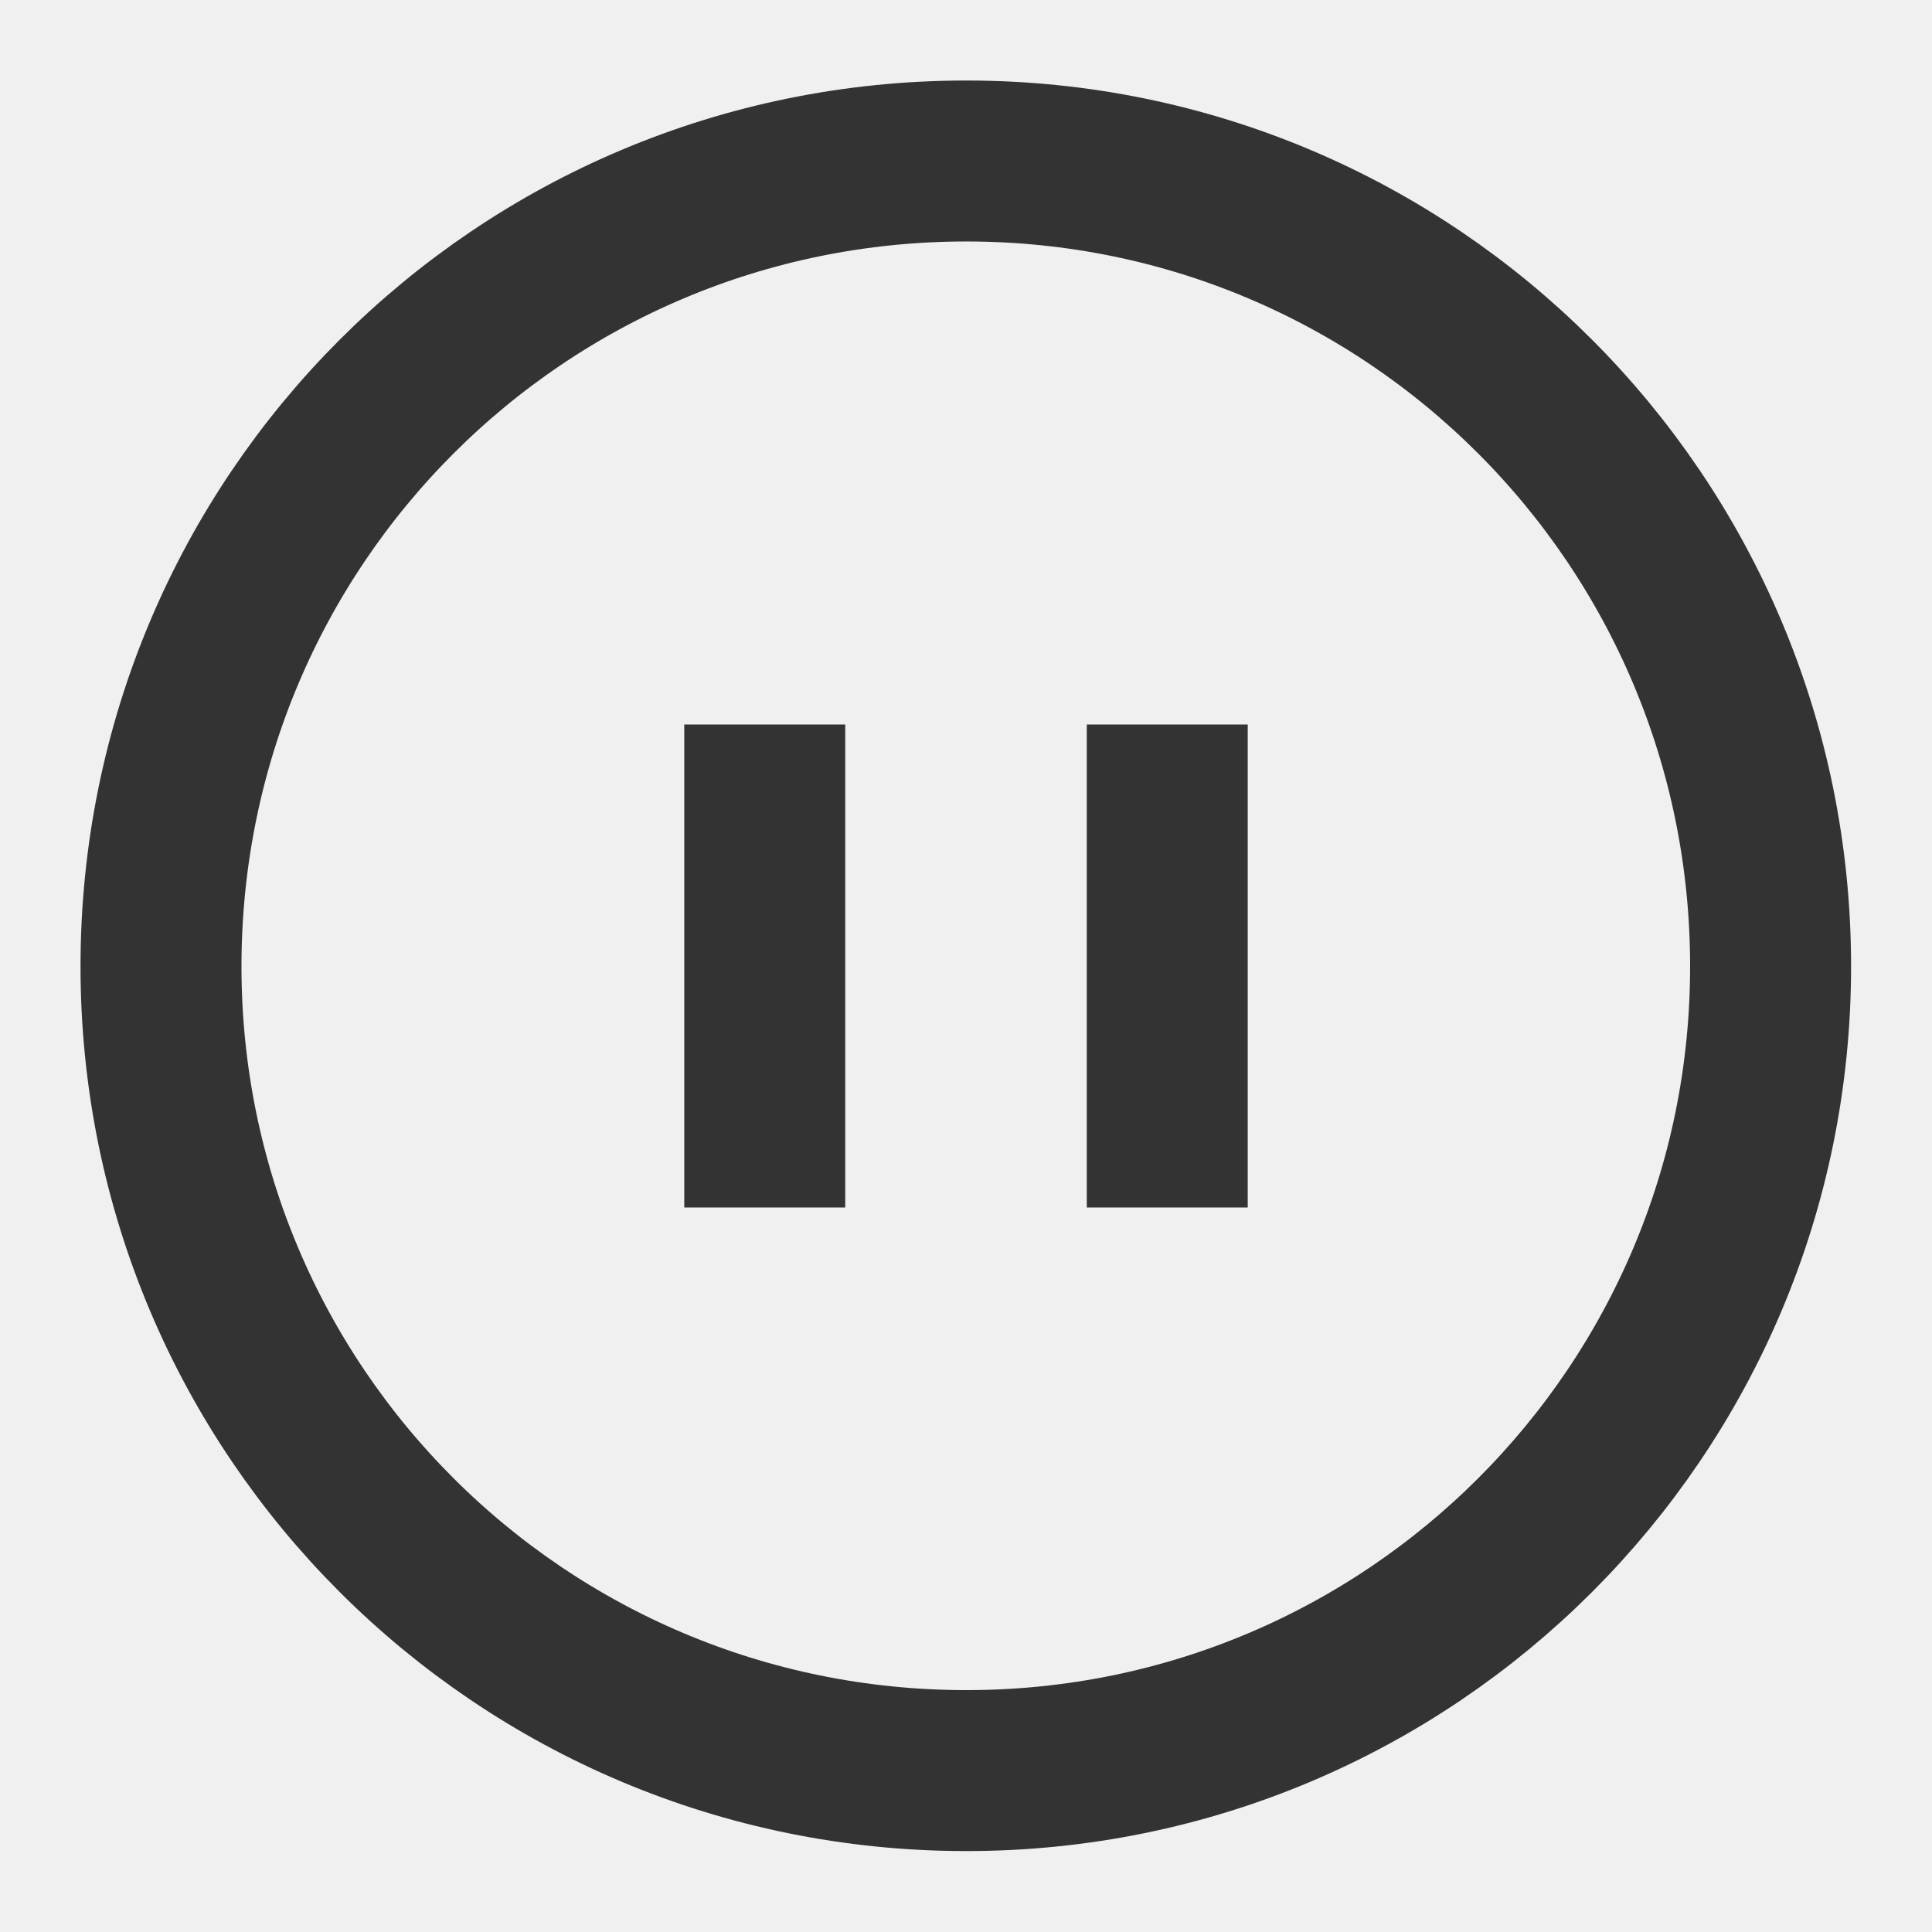
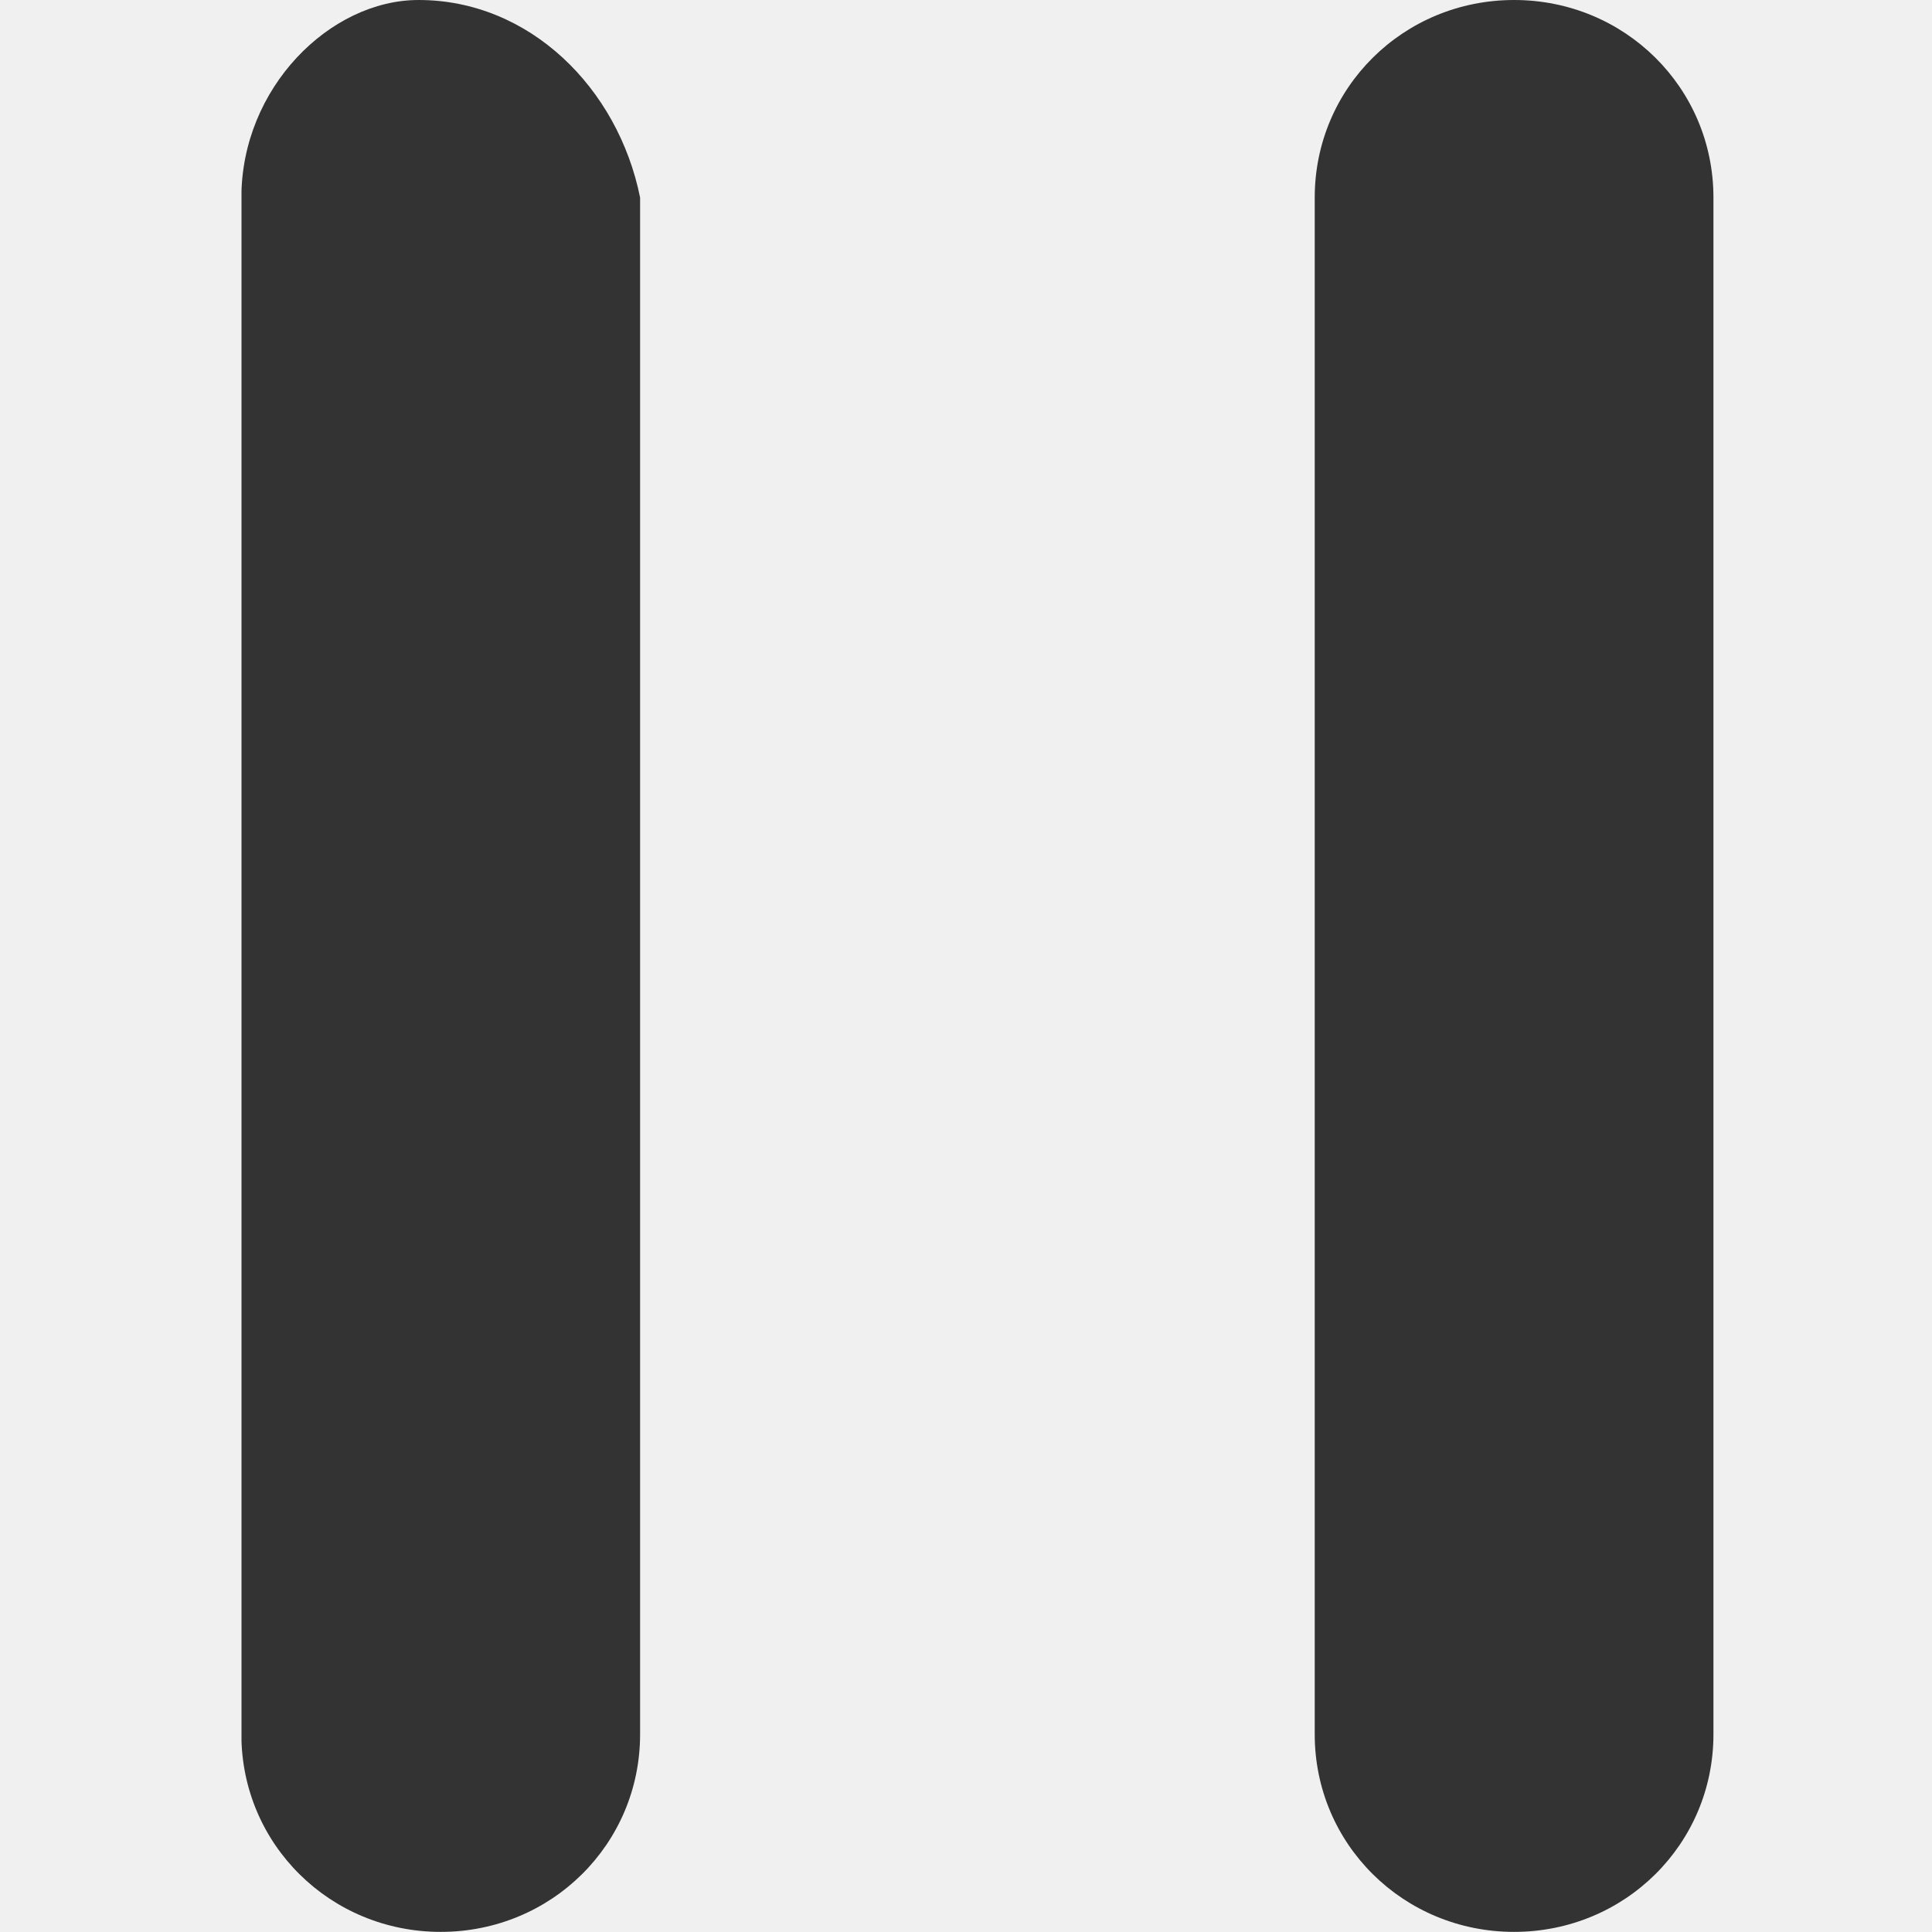
- <svg xmlns="http://www.w3.org/2000/svg" xmlns:xlink="http://www.w3.org/1999/xlink" width="16" height="16" viewBox="0 0 16 16" fill="none">
-   <defs>
-     <rect id="path_0" x="0" y="0" width="16" height="16" />
-   </defs>
-   <g opacity="1" transform="translate(0 0)  rotate(0 8 8)">
-     <mask id="bg-mask-0" fill="white">
-       <use xlink:href="#path_0" />
-     </mask>
-     <g mask="url(#bg-mask-0)">
-       <path id="路径 1" style="stroke:#333333; stroke-width:1.333; stroke-opacity:1; stroke-dasharray:0 0" transform="translate(1.333333 1.333333)  rotate(0 6.666667 6.666667)" d="M13.33,6.67C13.33,2.98 10.35,0 6.67,0C2.98,0 0,2.98 0,6.67C0,10.35 2.98,13.33 6.67,13.33C10.35,13.33 13.33,10.35 13.33,6.67Z " />
-       <path id="路径 2" style="stroke:#333333; stroke-width:1.333; stroke-opacity:1; stroke-dasharray:0 0" transform="translate(6.333333 6)  rotate(0 0 2)" d="M0,0L0,4 " />
-       <path id="路径 3" style="stroke:#333333; stroke-width:1.333; stroke-opacity:1; stroke-dasharray:0 0" transform="translate(9.666667 6)  rotate(0 0 2)" d="M0,0L0,4 " />
-     </g>
+ <svg xmlns="http://www.w3.org/2000/svg" height="16" viewBox="0 0 16 16" width="16">
+   <clipPath id="a">
+     <path d="m1.467 0c.917 0 1.651.727 1.834 1.636v12.727c0 .909-.734 1.636-1.651 1.636s-1.651-.727-1.651-1.636v-12.727c0-.909.734-1.636 1.467-1.636zm9.072 0c.917 0 1.651.727 1.651 1.636v12.727c0 .909-.734 1.636-1.651 1.636-.917 0-1.651-.727-1.651-1.636v-12.727c0-.909.734-1.636 1.651-1.636z" />
+   </clipPath>
+   <g clip-path="url(#a)" transform="translate(2)">
+     <path d="m0 0h12.19v16h-12.19z" fill="#333" />
  </g>
</svg>
